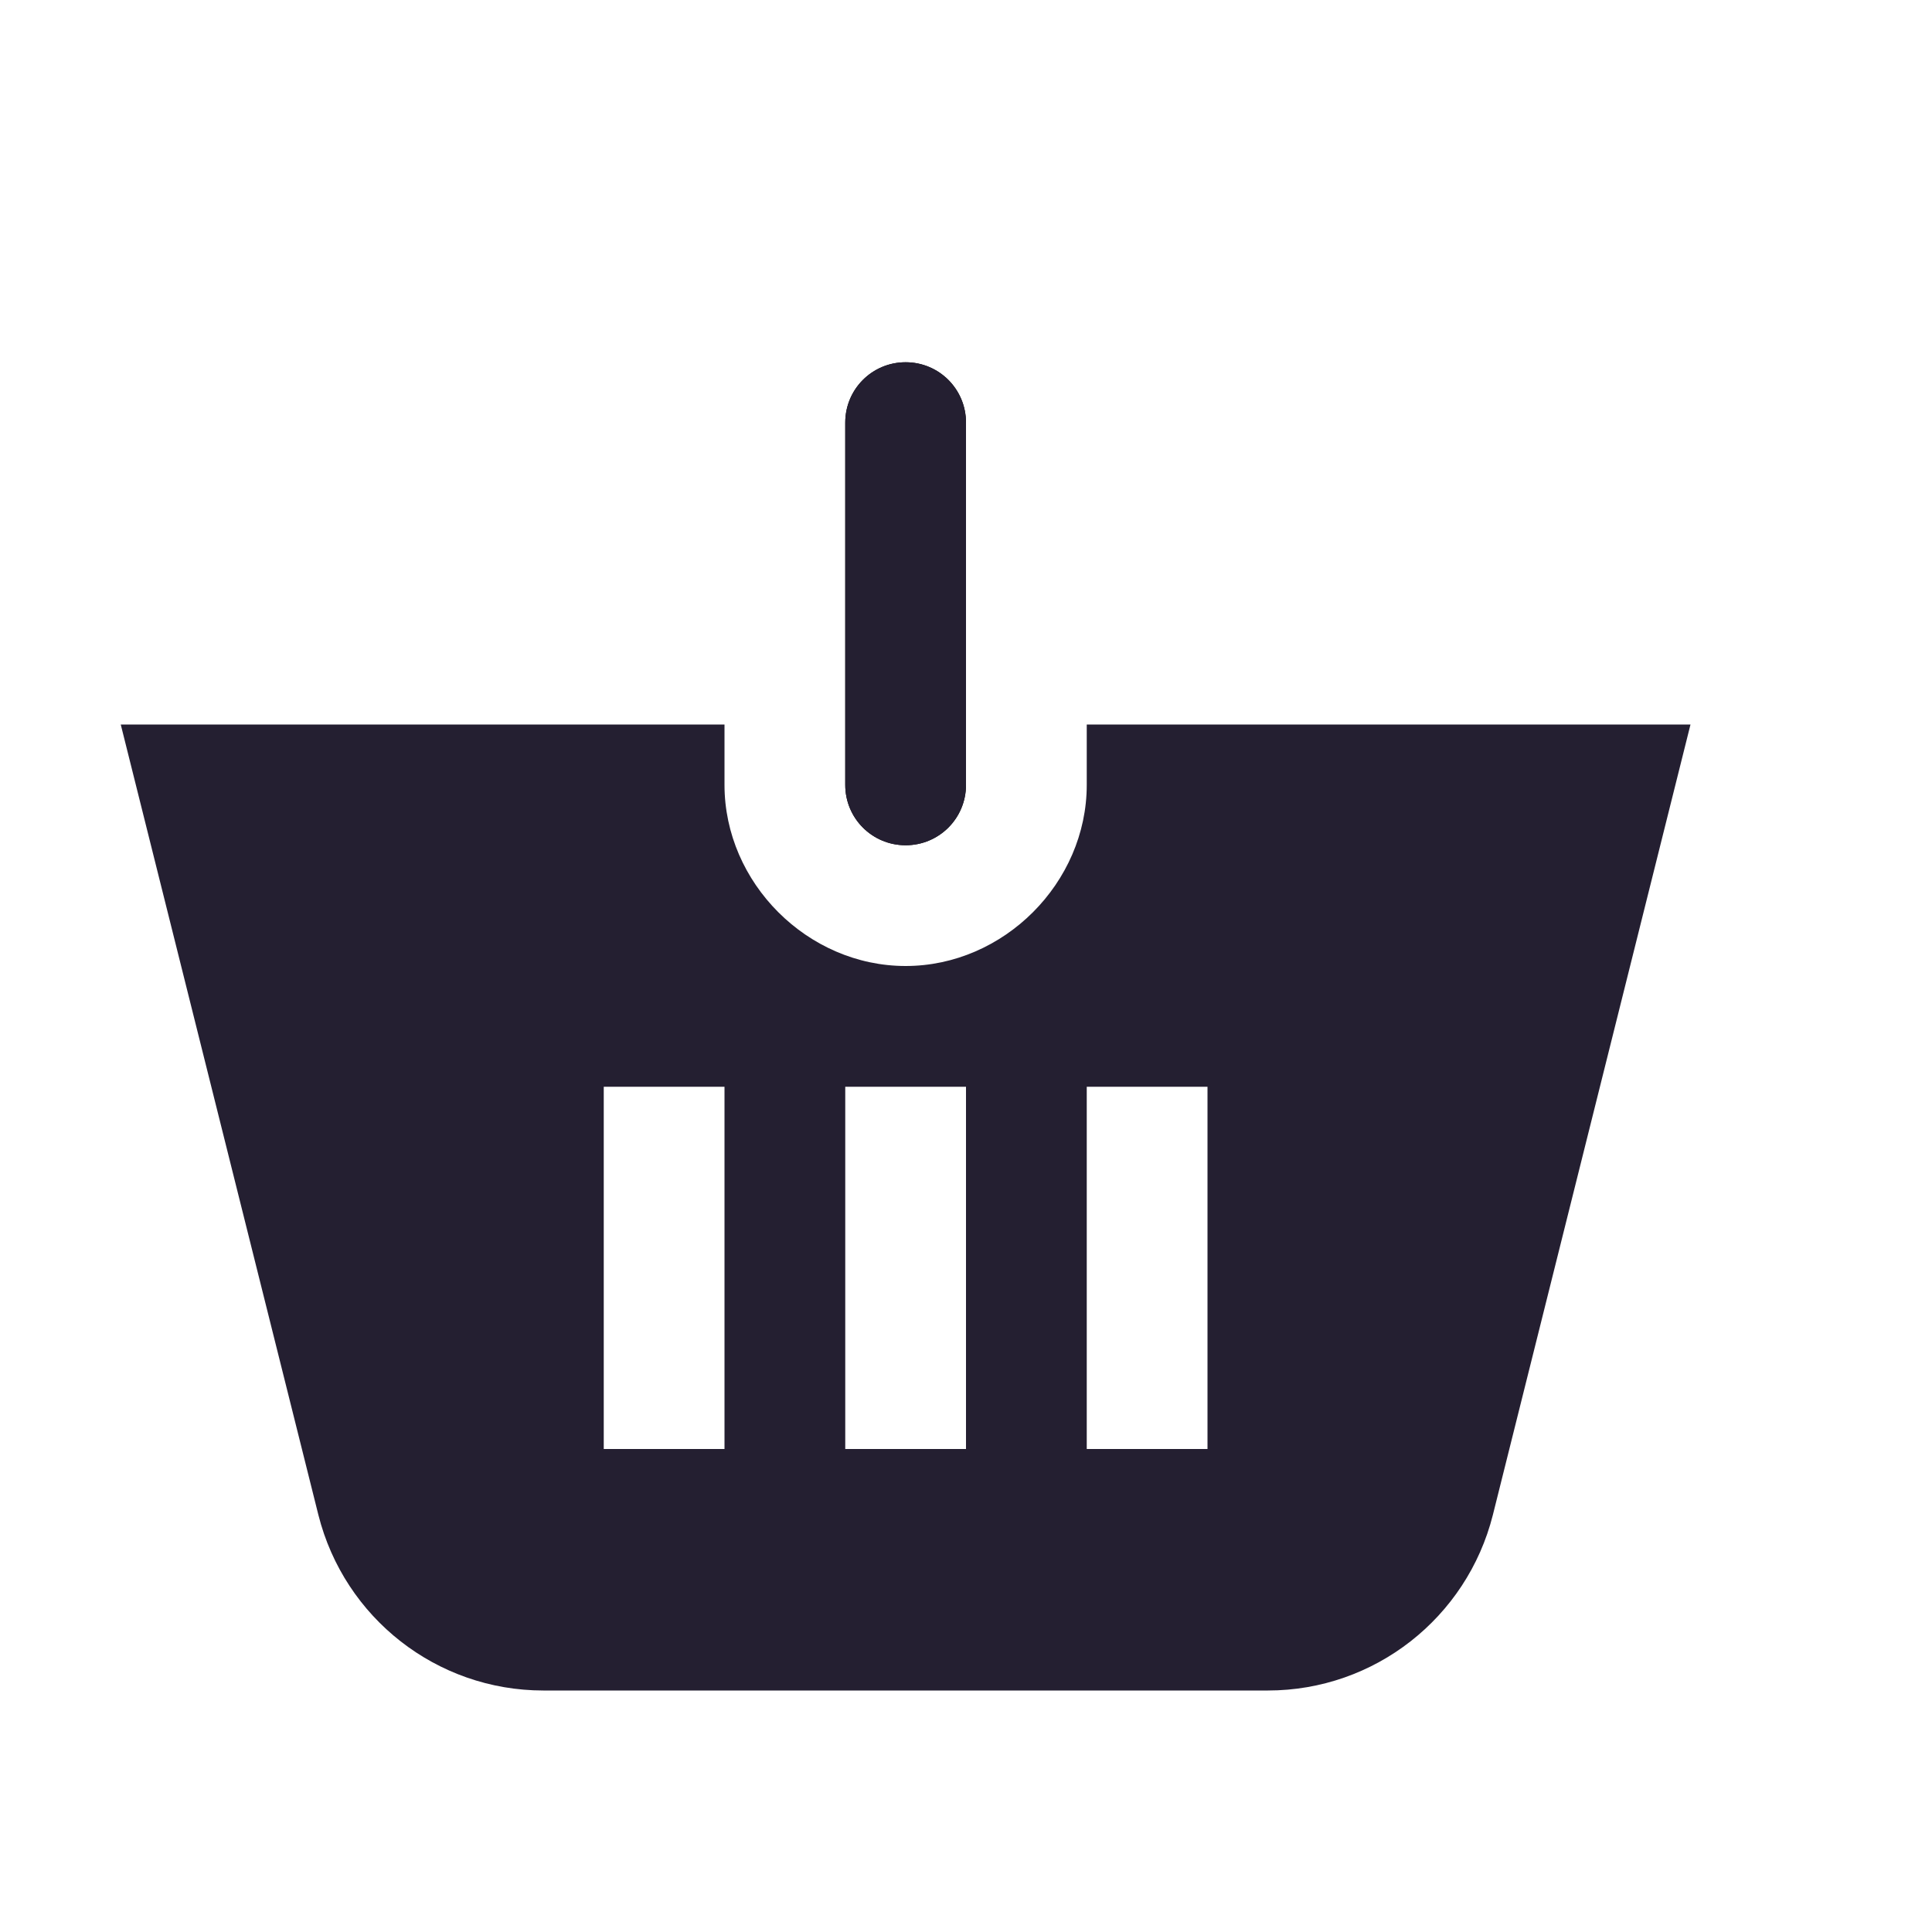
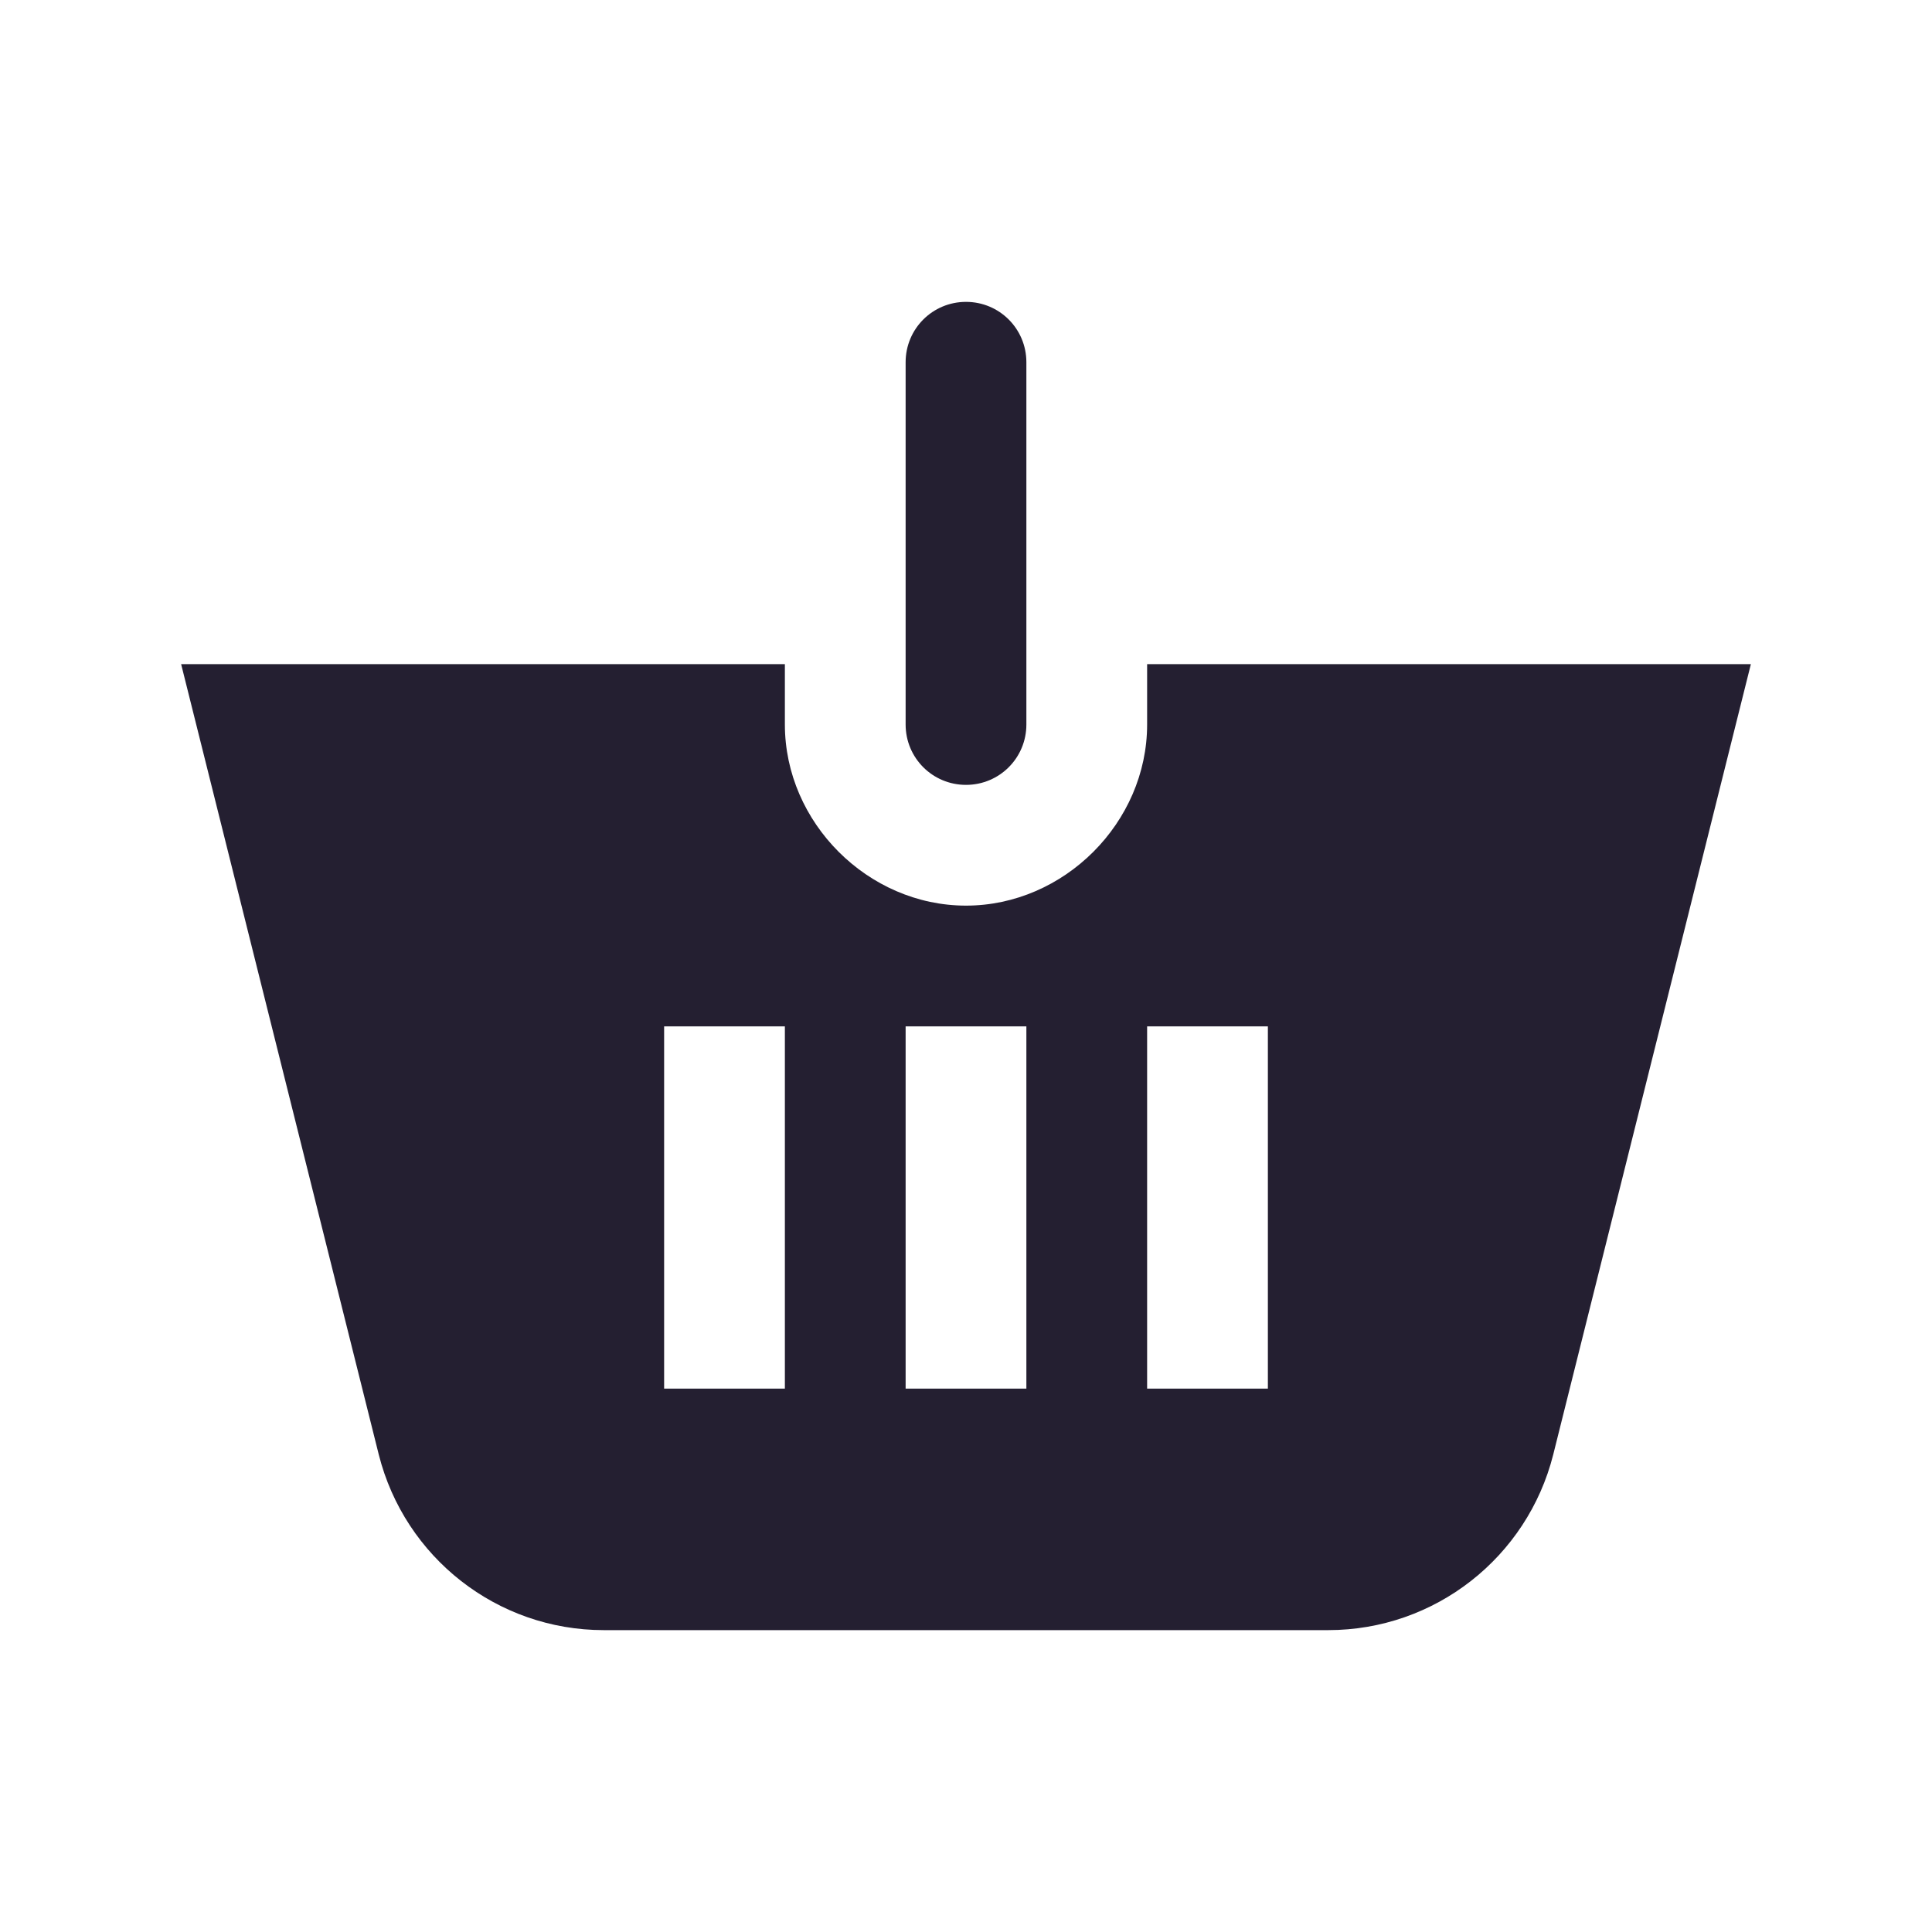
<svg xmlns="http://www.w3.org/2000/svg" height="16px" viewBox="0 0 16 16" width="16px">
-   <path d="m 1 6 l 1.637 6.547 c 0.215 0.852 0.98 1.453 1.863 1.453 h 6 c 0.883 0 1.648 -0.602 1.863 -1.453 l 1.637 -6.547 h -5 v 0.5 c 0 0.812 -0.688 1.5 -1.5 1.5 s -1.5 -0.688 -1.5 -1.5 v -0.5 z m 4 3 h 1 v 3 h -1 z m 2 0 h 1 v 3 h -1 z m 2 0 h 1 v 3 h -1 z m 0 0" fill="#241f31" />
-   <path d="m 7.5 3 c 0.277 0 0.5 0.223 0.5 0.5 v 3 c 0 0.277 -0.223 0.5 -0.5 0.5 s -0.5 -0.223 -0.5 -0.5 v -3 c 0 -0.277 0.223 -0.5 0.5 -0.5 z m 0 0" />
-   <path d="m 7.5 3 c 0.277 0 0.5 0.223 0.5 0.5 v 3 c 0 0.277 -0.223 0.5 -0.5 0.5 s -0.5 -0.223 -0.5 -0.5 v -3 c 0 -0.277 0.223 -0.5 0.5 -0.5 z m 0 0" fill="#241f31" />
+   <path d="m 1.5,5.5 1.637,6.547 C 3.352,12.898 4.117,13.5 5,13.5 h 6 c 0.883,0 1.648,-0.602 1.863,-1.453 L 14.5,5.5 h -5 V 6 C 9.5,6.812 8.812,7.5 8,7.5 7.188,7.5 6.5,6.812 6.5,6 V 5.5 Z m 4,3 h 1 v 3 h -1 z m 2,0 h 1 v 3 h -1 z m 2,0 h 1 v 3 h -1 z m 0,0" fill="#241f31" id="path2" />
+   <path d="M 8,2.5 C 8.277,2.5 8.5,2.723 8.5,3 V 6 C 8.5,6.277 8.277,6.5 8,6.5 7.723,6.5 7.5,6.277 7.5,6 V 3 C 7.5,2.723 7.723,2.5 8,2.5 Z m 0,0" fill="#241f31" id="path6" />
</svg>
